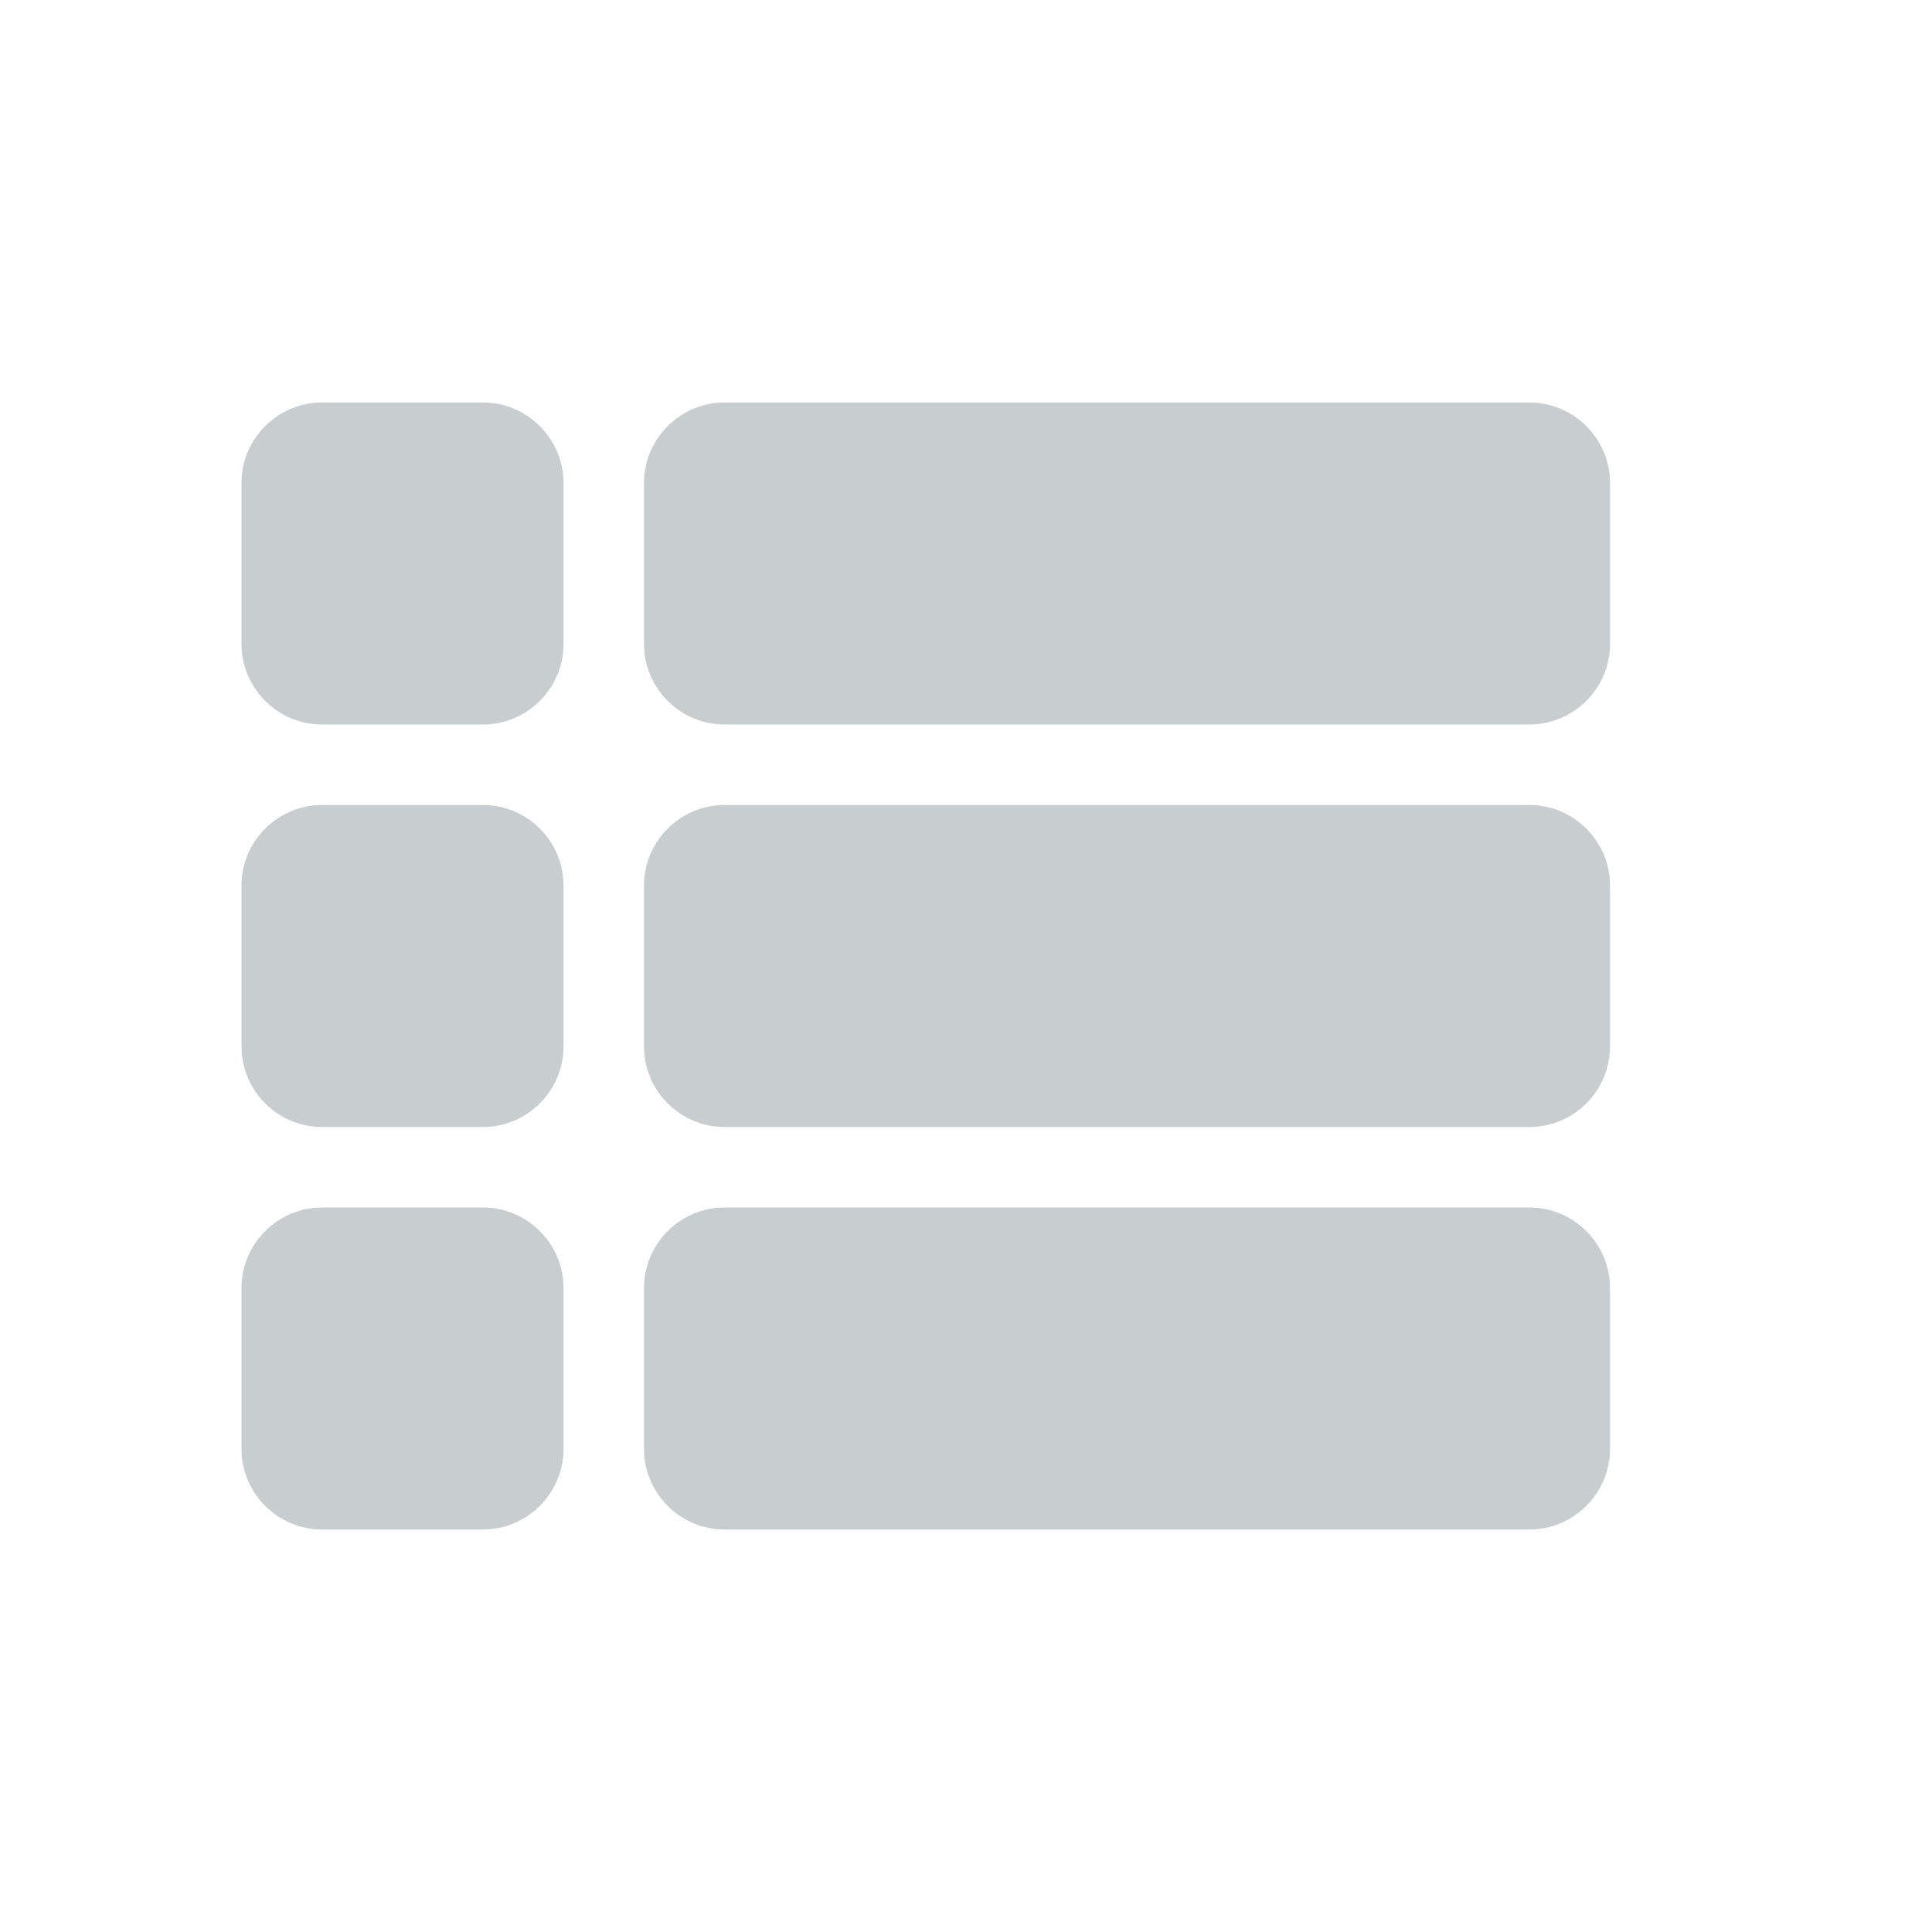
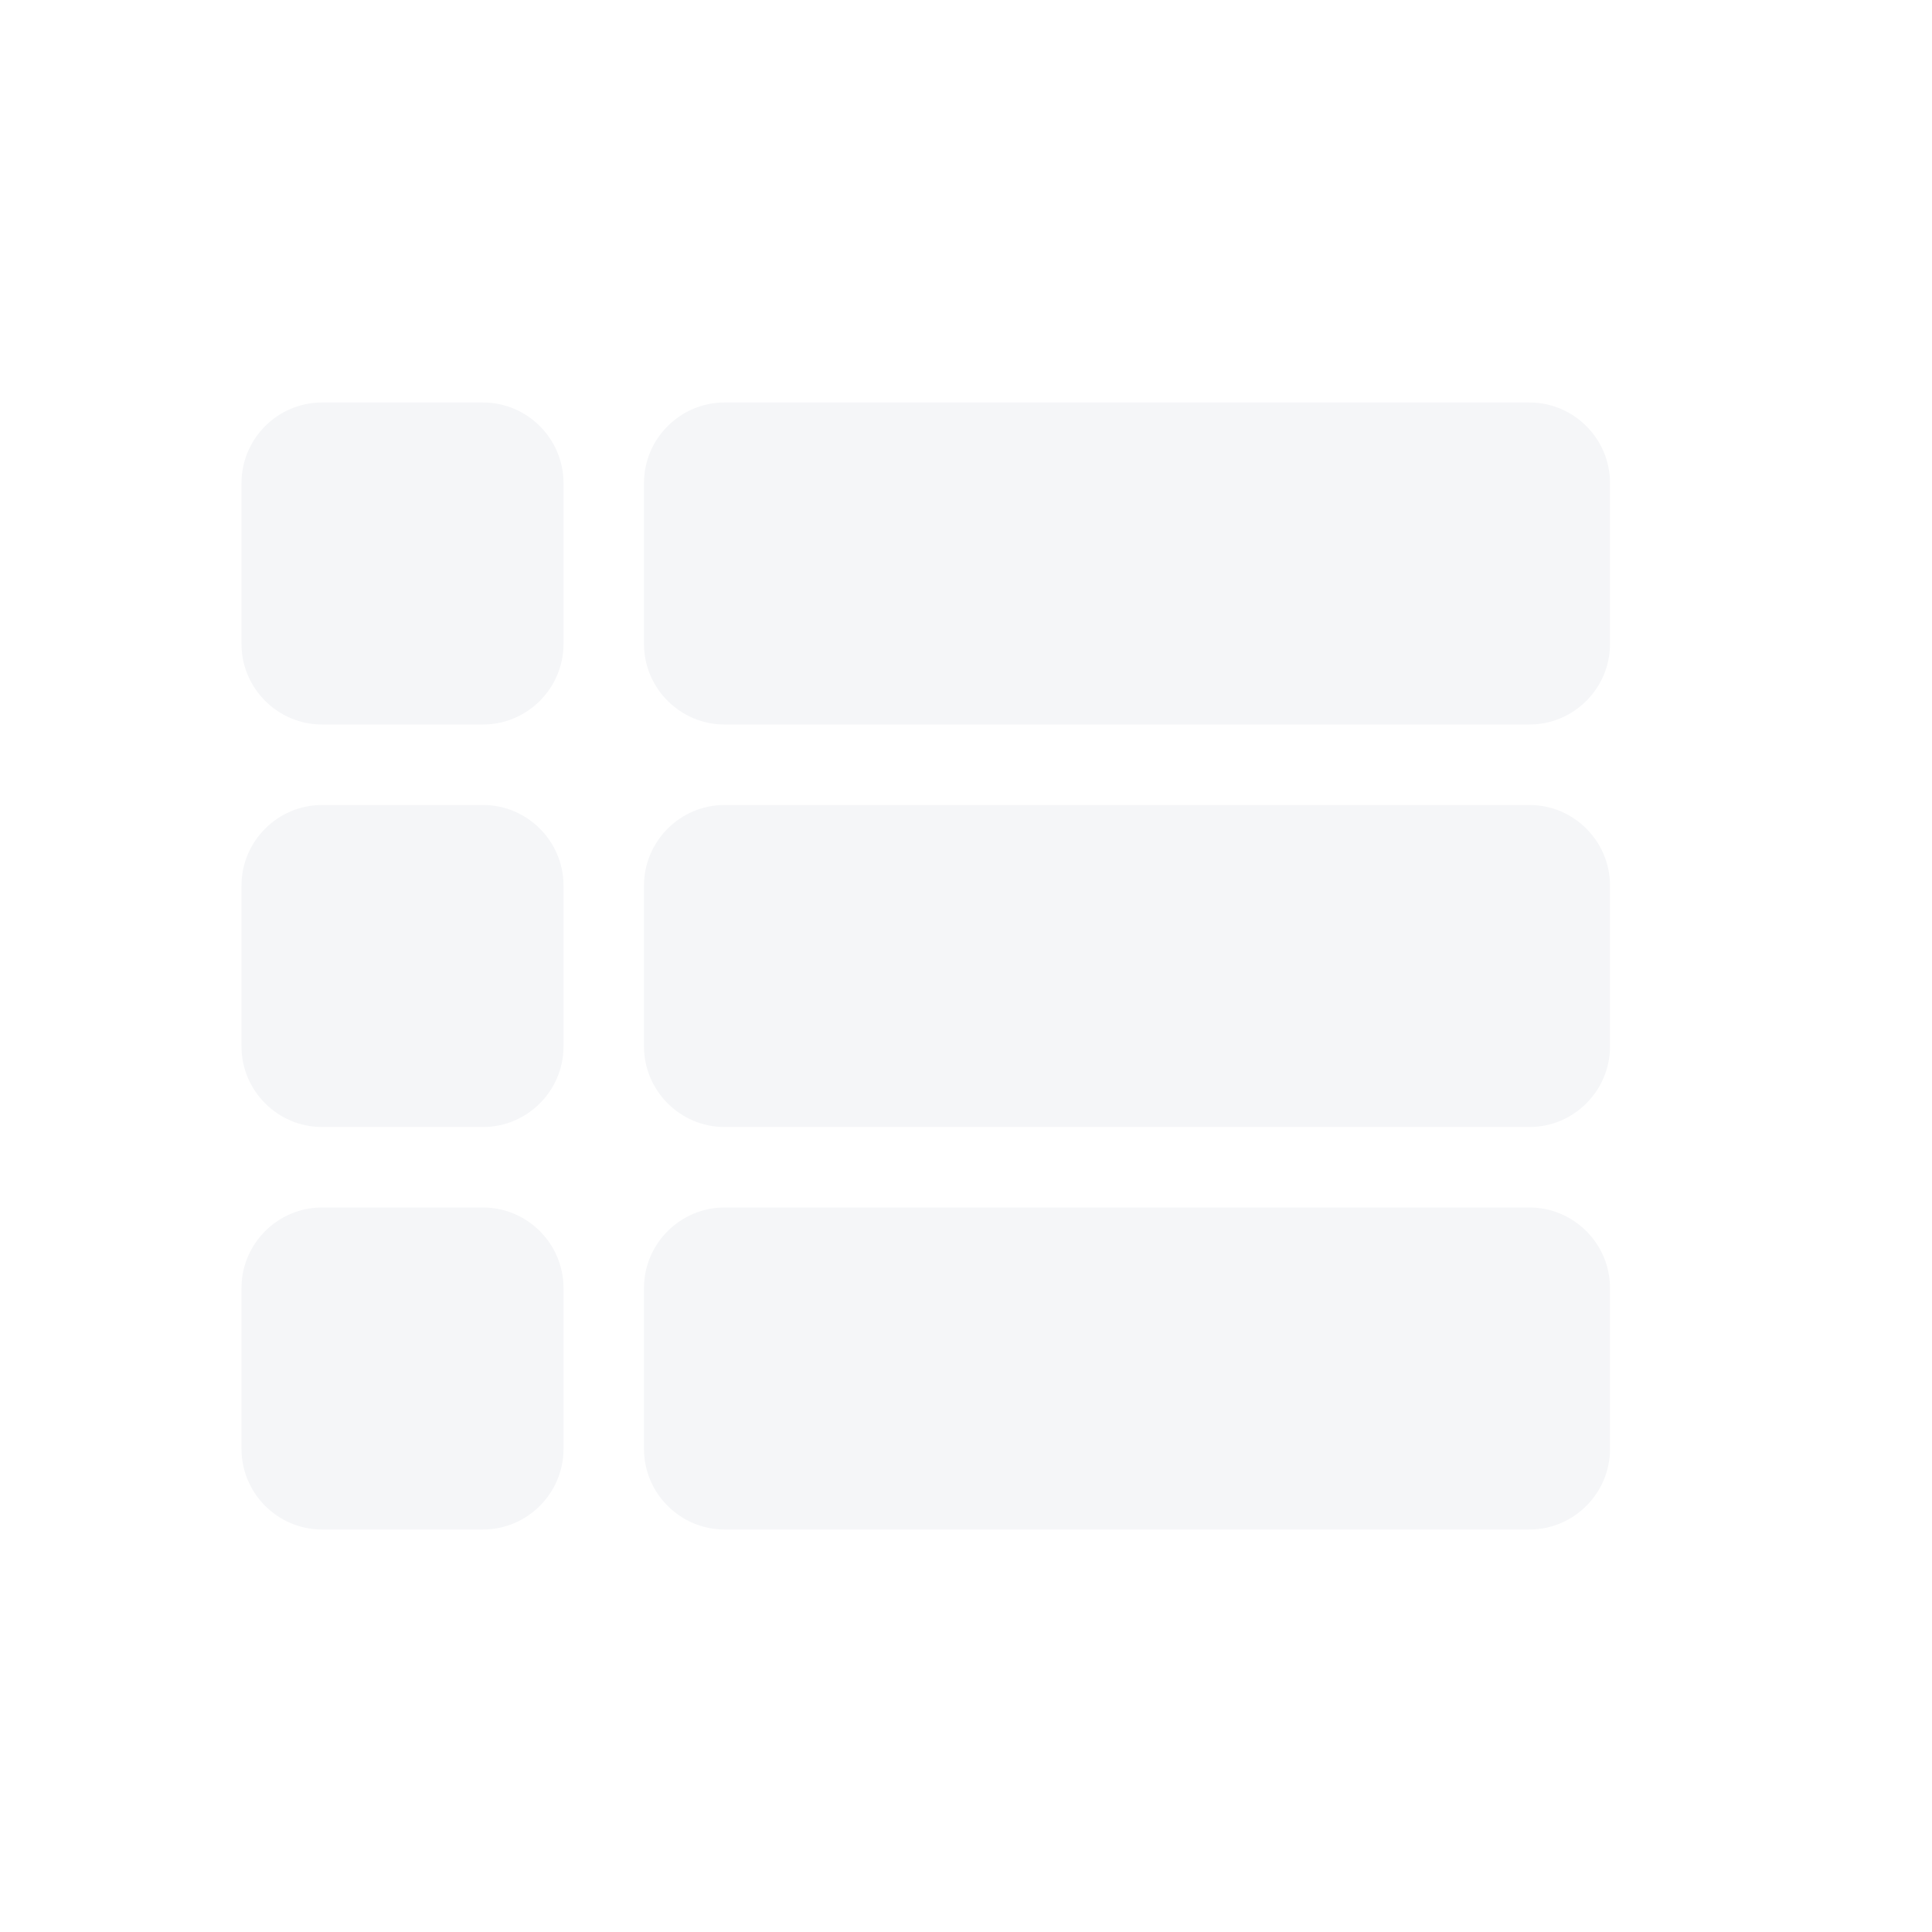
<svg xmlns="http://www.w3.org/2000/svg" width="24" height="24" viewBox="0 0 24 24">
  <path opacity=".87" fill="none" d="M0 0h24v24H0V0z" />
-   <path fill="#c8cdcf" d="M4 14h2c.55 0 1-.45 1-1v-2c0-.55-.45-1-1-1H4c-.55 0-1 .45-1 1v2c0 .55.45 1 1 1zm0 5h2c.55 0 1-.45 1-1v-2c0-.55-.45-1-1-1H4c-.55 0-1 .45-1 1v2c0 .55.45 1 1 1zM4 9h2c.55 0 1-.45 1-1V6c0-.55-.45-1-1-1H4c-.55 0-1 .45-1 1v2c0 .55.45 1 1 1zm5 5h10c.55 0 1-.45 1-1v-2c0-.55-.45-1-1-1H9c-.55 0-1 .45-1 1v2c0 .55.45 1 1 1zm0 5h10c.55 0 1-.45 1-1v-2c0-.55-.45-1-1-1H9c-.55 0-1 .45-1 1v2c0 .55.45 1 1 1zM8 6v2c0 .55.45 1 1 1h10c.55 0 1-.45 1-1V6c0-.55-.45-1-1-1H9c-.55 0-1 .45-1 1z" />
+   <path fill="#f5f6f8" d="M4 14h2c.55 0 1-.45 1-1v-2c0-.55-.45-1-1-1H4c-.55 0-1 .45-1 1v2c0 .55.45 1 1 1zm0 5h2c.55 0 1-.45 1-1v-2c0-.55-.45-1-1-1H4c-.55 0-1 .45-1 1v2c0 .55.45 1 1 1zM4 9h2c.55 0 1-.45 1-1V6c0-.55-.45-1-1-1H4c-.55 0-1 .45-1 1v2c0 .55.45 1 1 1zm5 5h10c.55 0 1-.45 1-1v-2c0-.55-.45-1-1-1H9c-.55 0-1 .45-1 1v2c0 .55.45 1 1 1zm0 5h10c.55 0 1-.45 1-1v-2c0-.55-.45-1-1-1H9c-.55 0-1 .45-1 1v2c0 .55.45 1 1 1zM8 6v2c0 .55.45 1 1 1h10c.55 0 1-.45 1-1V6c0-.55-.45-1-1-1H9c-.55 0-1 .45-1 1z" />
</svg>
